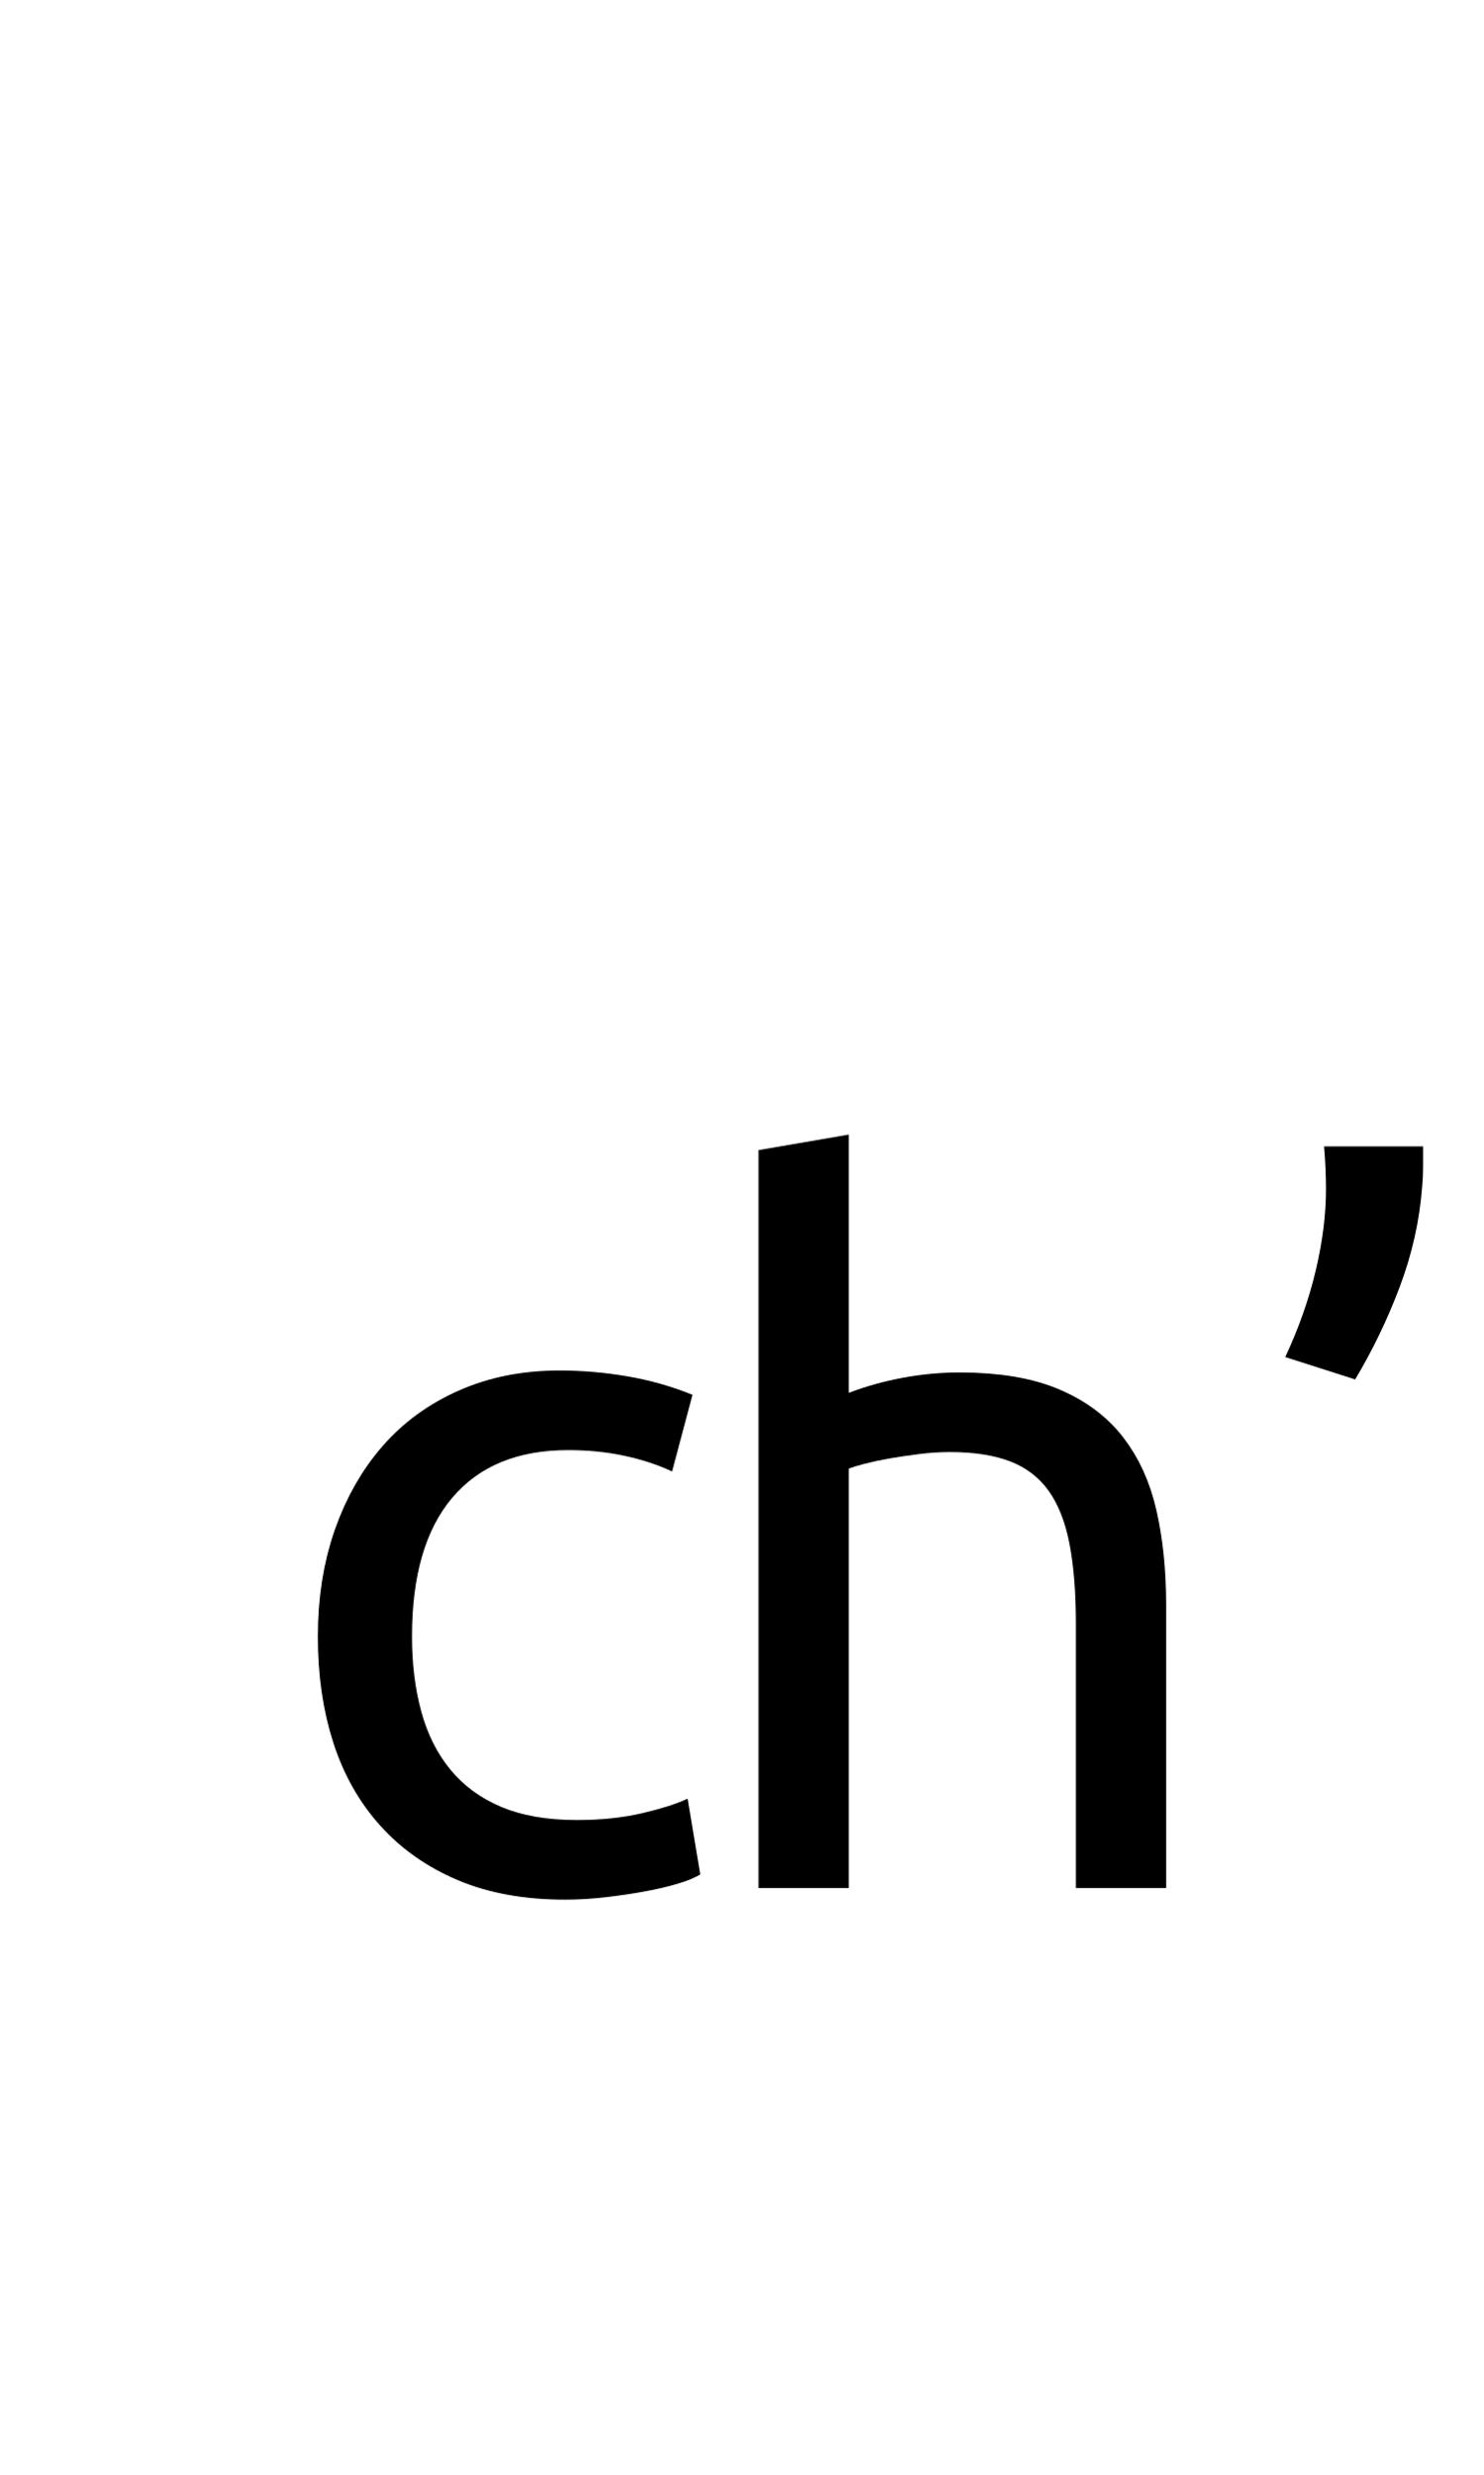
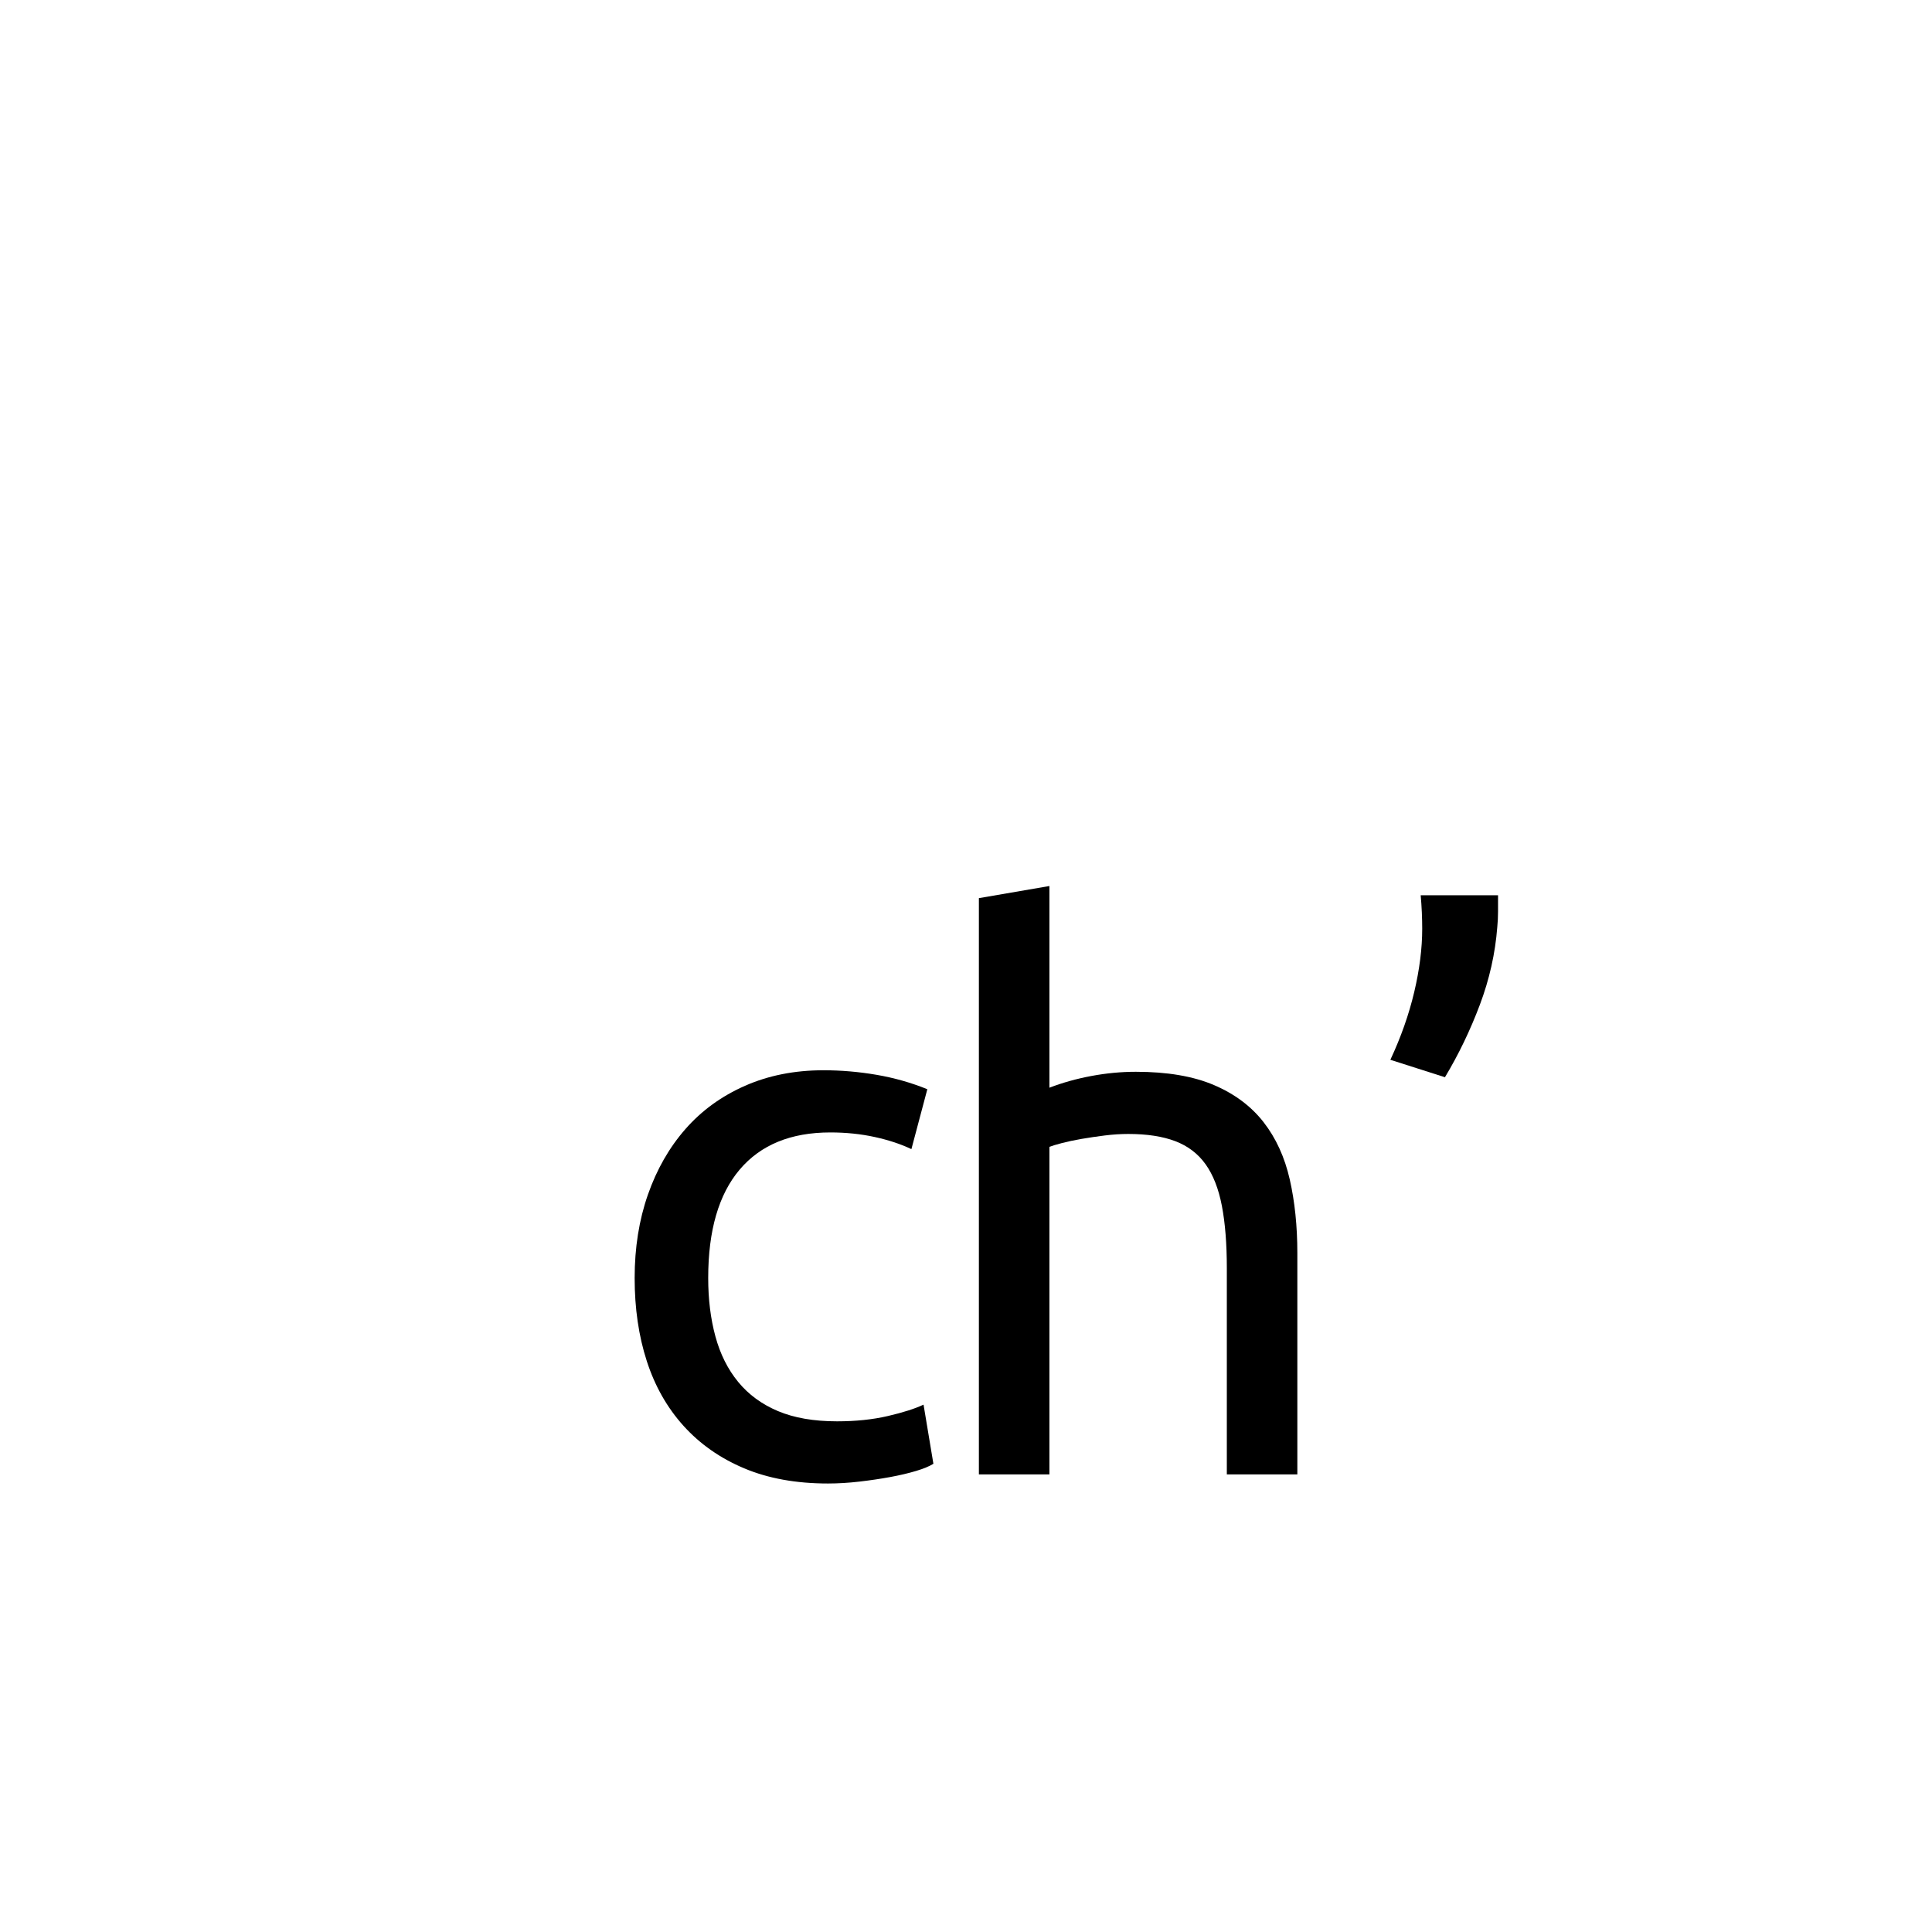
- <svg xmlns="http://www.w3.org/2000/svg" version="1.1" x="0px" y="0px" width="340.157px" height="566.93px" viewBox="0 0 340.157 566.93" enable-background="new 0 0 340.157 566.93" xml:space="preserve">
+ <svg xmlns="http://www.w3.org/2000/svg" version="1.1" x="0px" y="0px" width="340.157px" height="340.157px" viewBox="0 0 340.157 566.93" enable-background="new 0 0 340.157 566.93" xml:space="preserve">
  <g id="fond" display="none">
    <rect x="-5507.259" y="-9178" display="inline" fill-rule="evenodd" clip-rule="evenodd" fill="#58595B" width="16654.492" height="16572.797" />
  </g>
  <g id="en_cours">
</g>
  <g id="fini">
    <g>
      <path d="M129.584,435.322c-9.345,0-17.542-1.484-24.586-4.45c-7.047-2.965-12.981-7.12-17.8-12.46    c-4.822-5.34-8.42-11.681-10.792-19.023c-2.375-7.342-3.56-15.464-3.56-24.363c0-8.9,1.297-17.056,3.894-24.475    c2.593-7.416,6.265-13.83,11.014-19.246c4.745-5.413,10.568-9.641,17.466-12.683c6.897-3.038,14.574-4.562,23.029-4.562    c5.19,0,10.381,0.445,15.575,1.335c5.19,0.891,10.159,2.302,14.907,4.228l-4.672,17.578c-3.115-1.481-6.713-2.671-10.791-3.561    c-4.082-0.89-8.42-1.335-13.016-1.335c-11.57,0-20.435,3.637-26.588,10.902c-6.157,7.27-9.234,17.876-9.234,31.817    c0,6.229,0.702,11.941,2.114,17.132c1.408,5.194,3.633,9.645,6.675,13.351c3.039,3.709,6.932,6.563,11.681,8.566    c4.746,2.002,10.531,3.003,17.355,3.003c5.486,0,10.458-0.518,14.907-1.558c4.45-1.035,7.934-2.148,10.458-3.337l2.893,17.354    c-1.189,0.744-2.893,1.446-5.118,2.114c-2.225,0.667-4.749,1.258-7.565,1.779c-2.819,0.519-5.823,0.964-9.011,1.335    C135.626,435.135,132.55,435.322,129.584,435.322z" />
      <path d="M173.861,432.652V263.554l20.692-3.56v59.185c3.855-1.481,7.972-2.632,12.349-3.449c4.374-0.813,8.712-1.224,13.016-1.224    c9.195,0,16.833,1.3,22.917,3.894c6.08,2.597,10.937,6.23,14.573,10.902c3.633,4.673,6.192,10.273,7.676,16.799    c1.481,6.529,2.225,13.722,2.225,21.582v64.97h-20.692v-60.52c0-7.12-0.483-13.2-1.446-18.245    c-0.966-5.041-2.559-9.122-4.784-12.237c-2.225-3.114-5.194-5.374-8.9-6.786c-3.709-1.408-8.309-2.113-13.795-2.113    c-2.225,0-4.526,0.149-6.897,0.444c-2.375,0.3-4.638,0.633-6.786,1.002c-2.152,0.372-4.082,0.778-5.785,1.224    c-1.707,0.444-2.931,0.816-3.671,1.112v96.119H173.861z" />
    </g>
    <g>
      <path d="M326.2,262.705c0,1.634,0,3.226,0,4.783s-0.076,3.08-0.222,4.562c-0.595,7.714-2.302,15.317-5.118,22.806    c-2.819,7.492-6.23,14.573-10.235,21.249l-16.02-5.118c3.115-6.675,5.451-13.312,7.009-19.913    c1.558-6.599,2.336-12.794,2.336-18.579c0-1.48-0.039-3.076-0.111-4.783c-0.077-1.704-0.188-3.372-0.334-5.006H326.2z" />
    </g>
  </g>
</svg>
